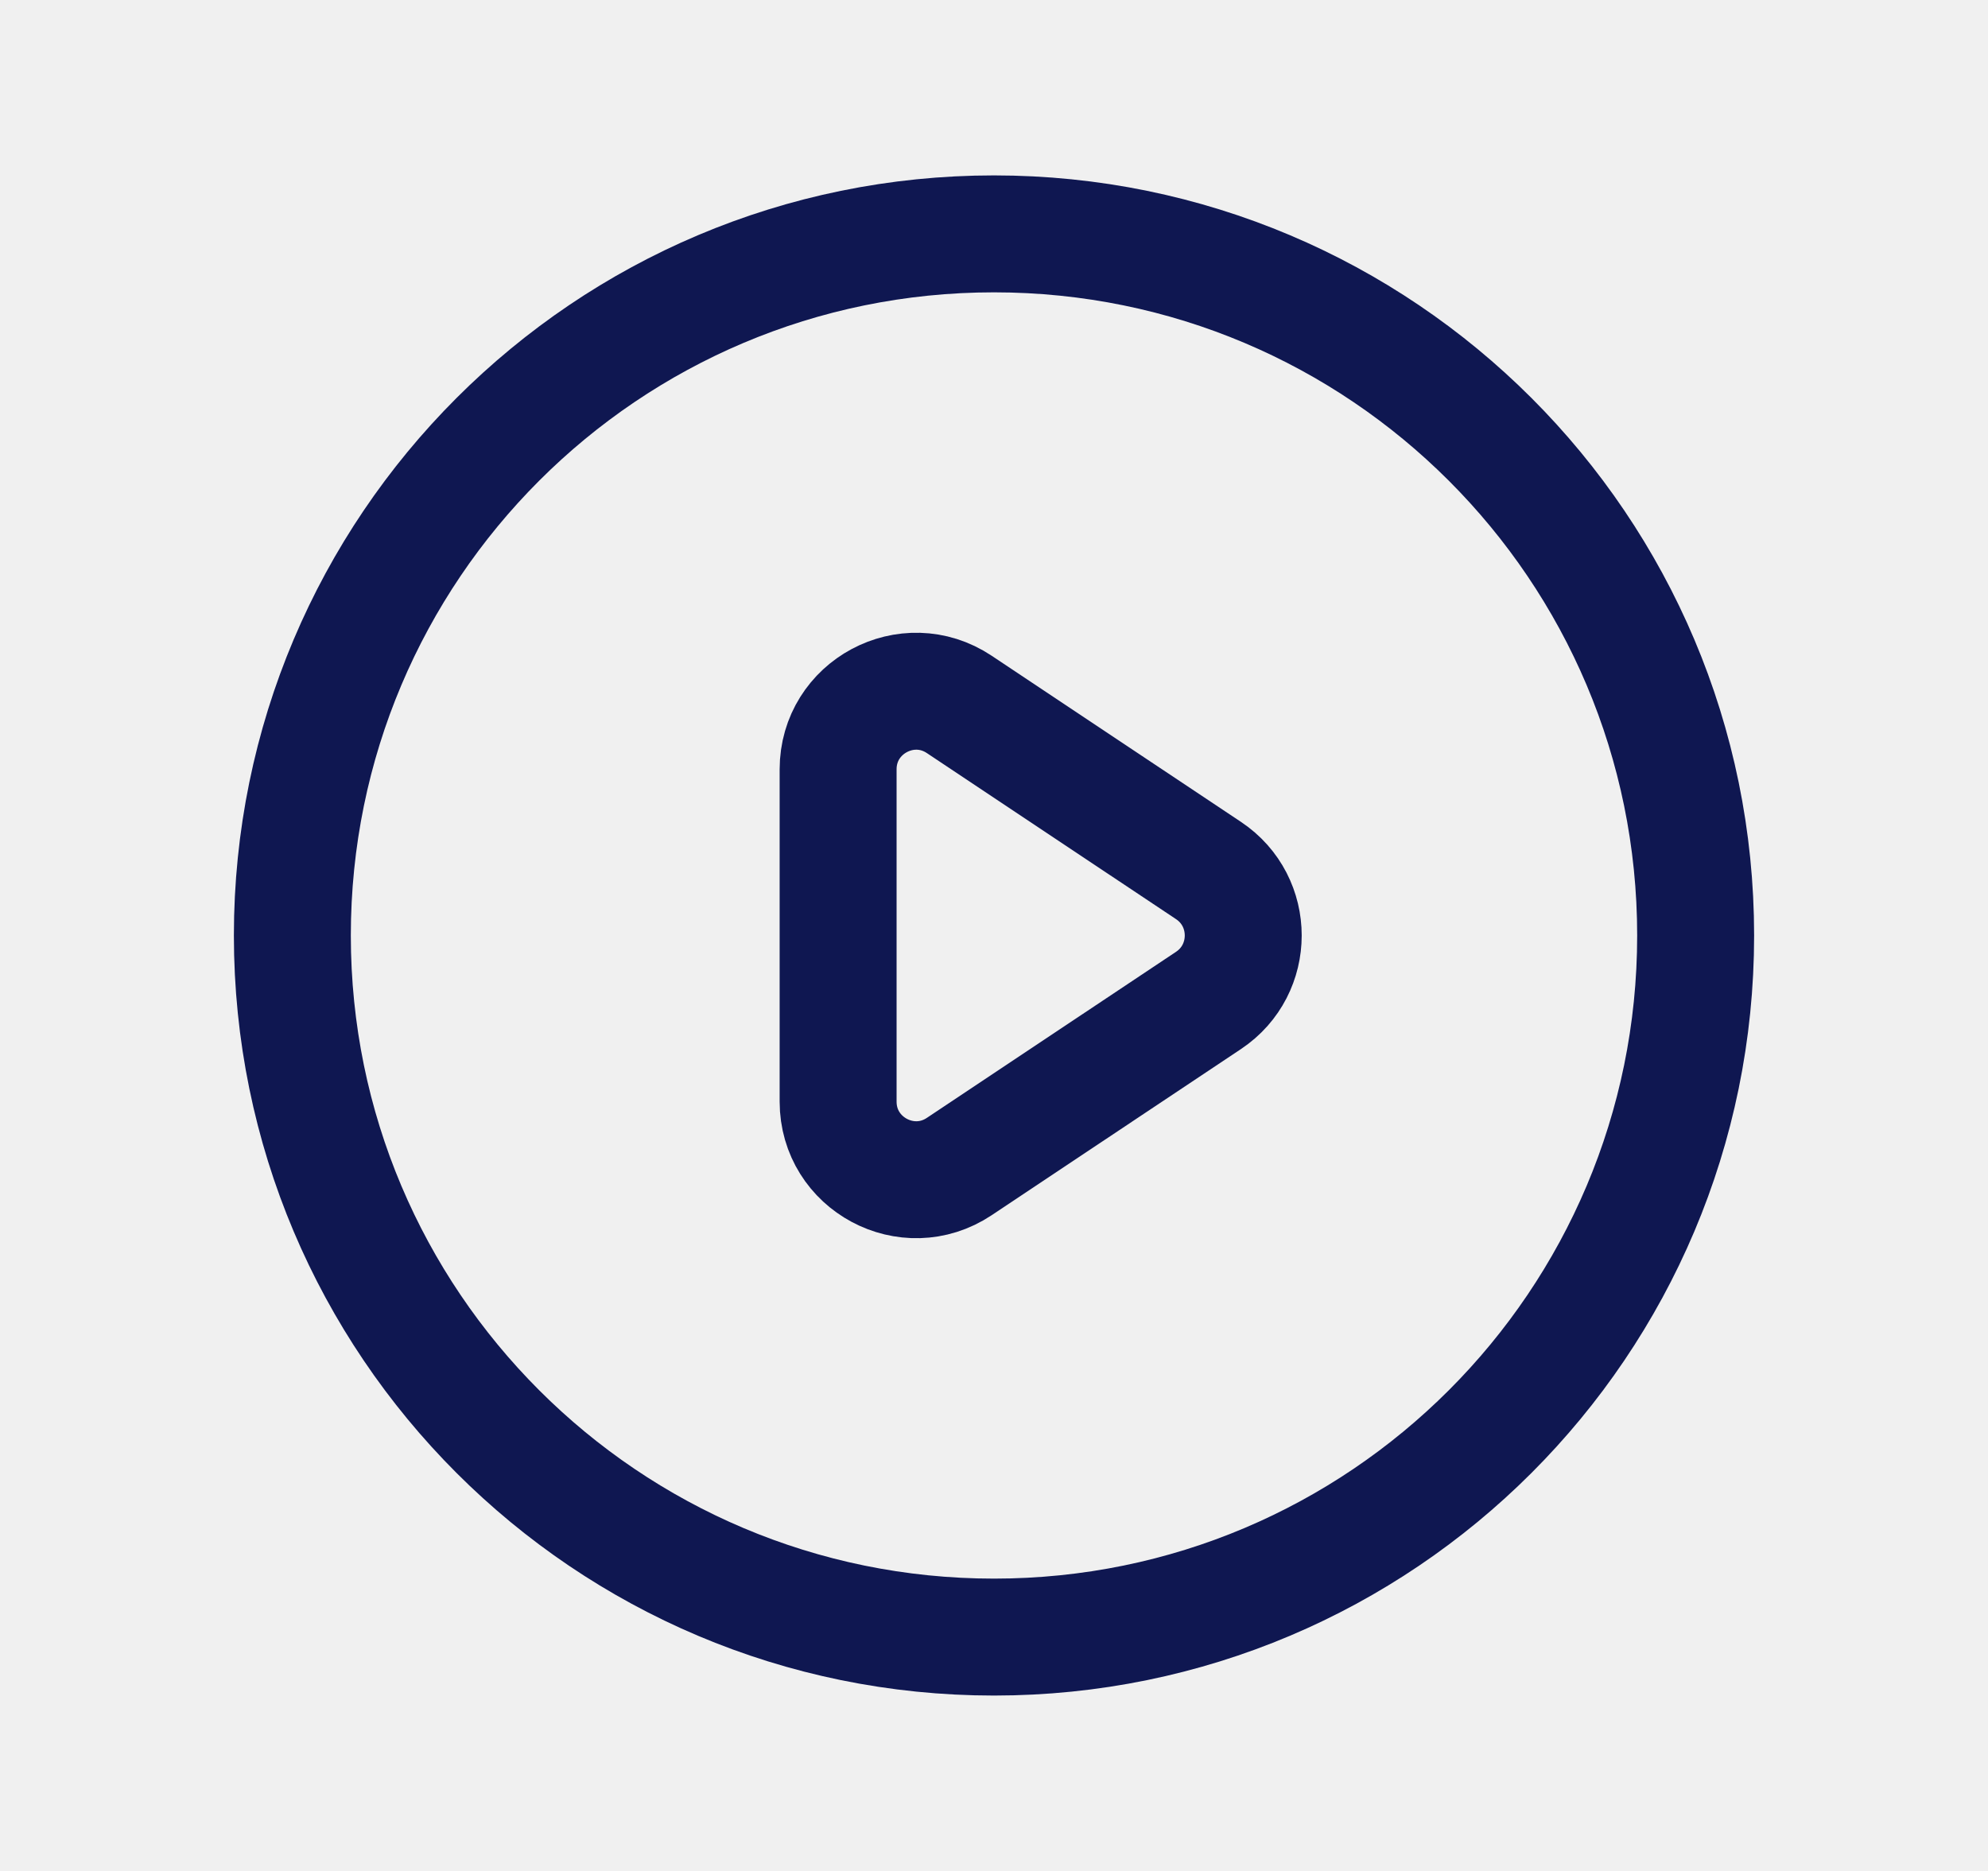
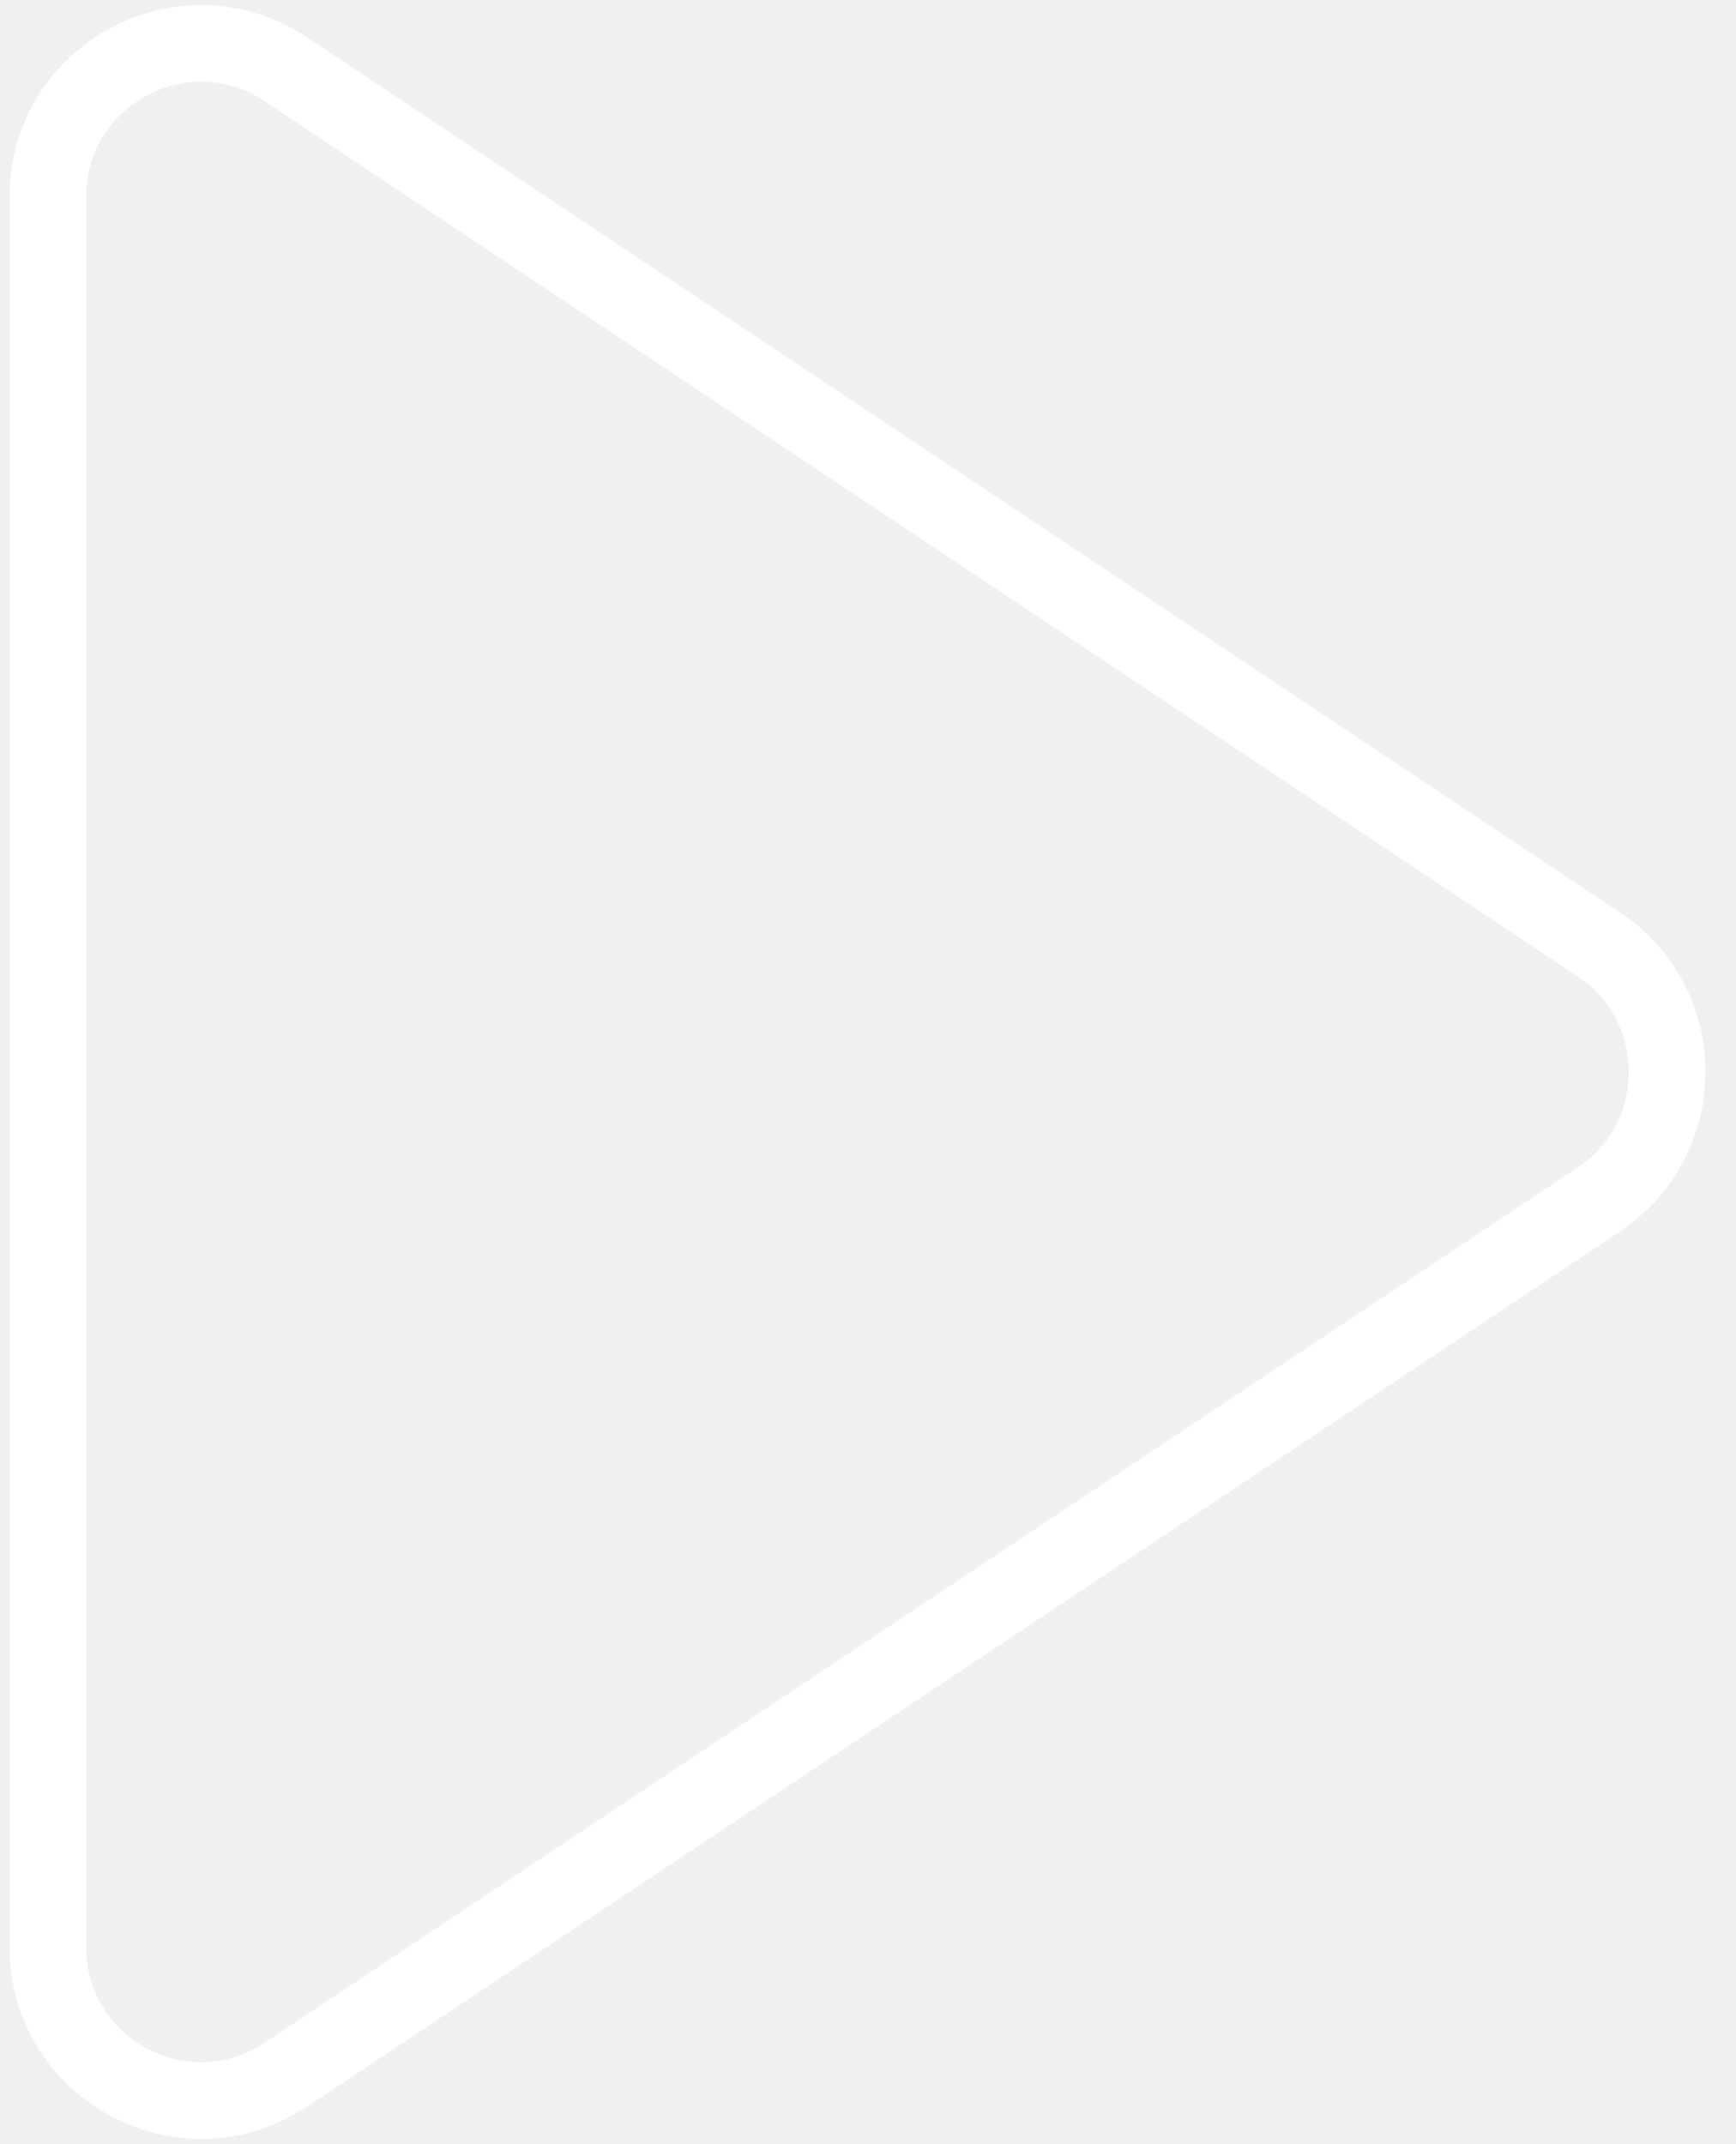
- <svg xmlns="http://www.w3.org/2000/svg" width="17" height="16" viewBox="0 0 17 16" fill="none">
-   <path d="M10.335 7.445L8.203 6.024C7.76 5.729 7.167 6.047 7.167 6.579V9.421C7.167 9.953 7.76 10.271 8.203 9.976L10.335 8.555C10.73 8.291 10.73 7.709 10.335 7.445Z" stroke="#0F1751" stroke-linecap="round" stroke-linejoin="round" />
-   <path d="M14.5 8C14.5 11.314 11.814 14 8.5 14C5.186 14 2.5 11.314 2.5 8C2.5 4.686 5.186 2 8.5 2C11.814 2 14.5 4.686 14.5 8Z" stroke="#0F1751" stroke-linecap="round" stroke-linejoin="round" />
+ <svg xmlns="http://www.w3.org/2000/svg" width="34" height="42" viewBox="0 0 34 42" fill="none">
+   <path d="M0.938 3.856C0.938 1.459 3.608 0.03 5.602 1.359L31.318 18.504C33.099 19.691 33.099 22.309 31.318 23.496L5.602 40.641C3.608 41.97 0.938 40.541 0.938 38.144V3.856Z" stroke="white" stroke-width="1.5" />
</svg>
